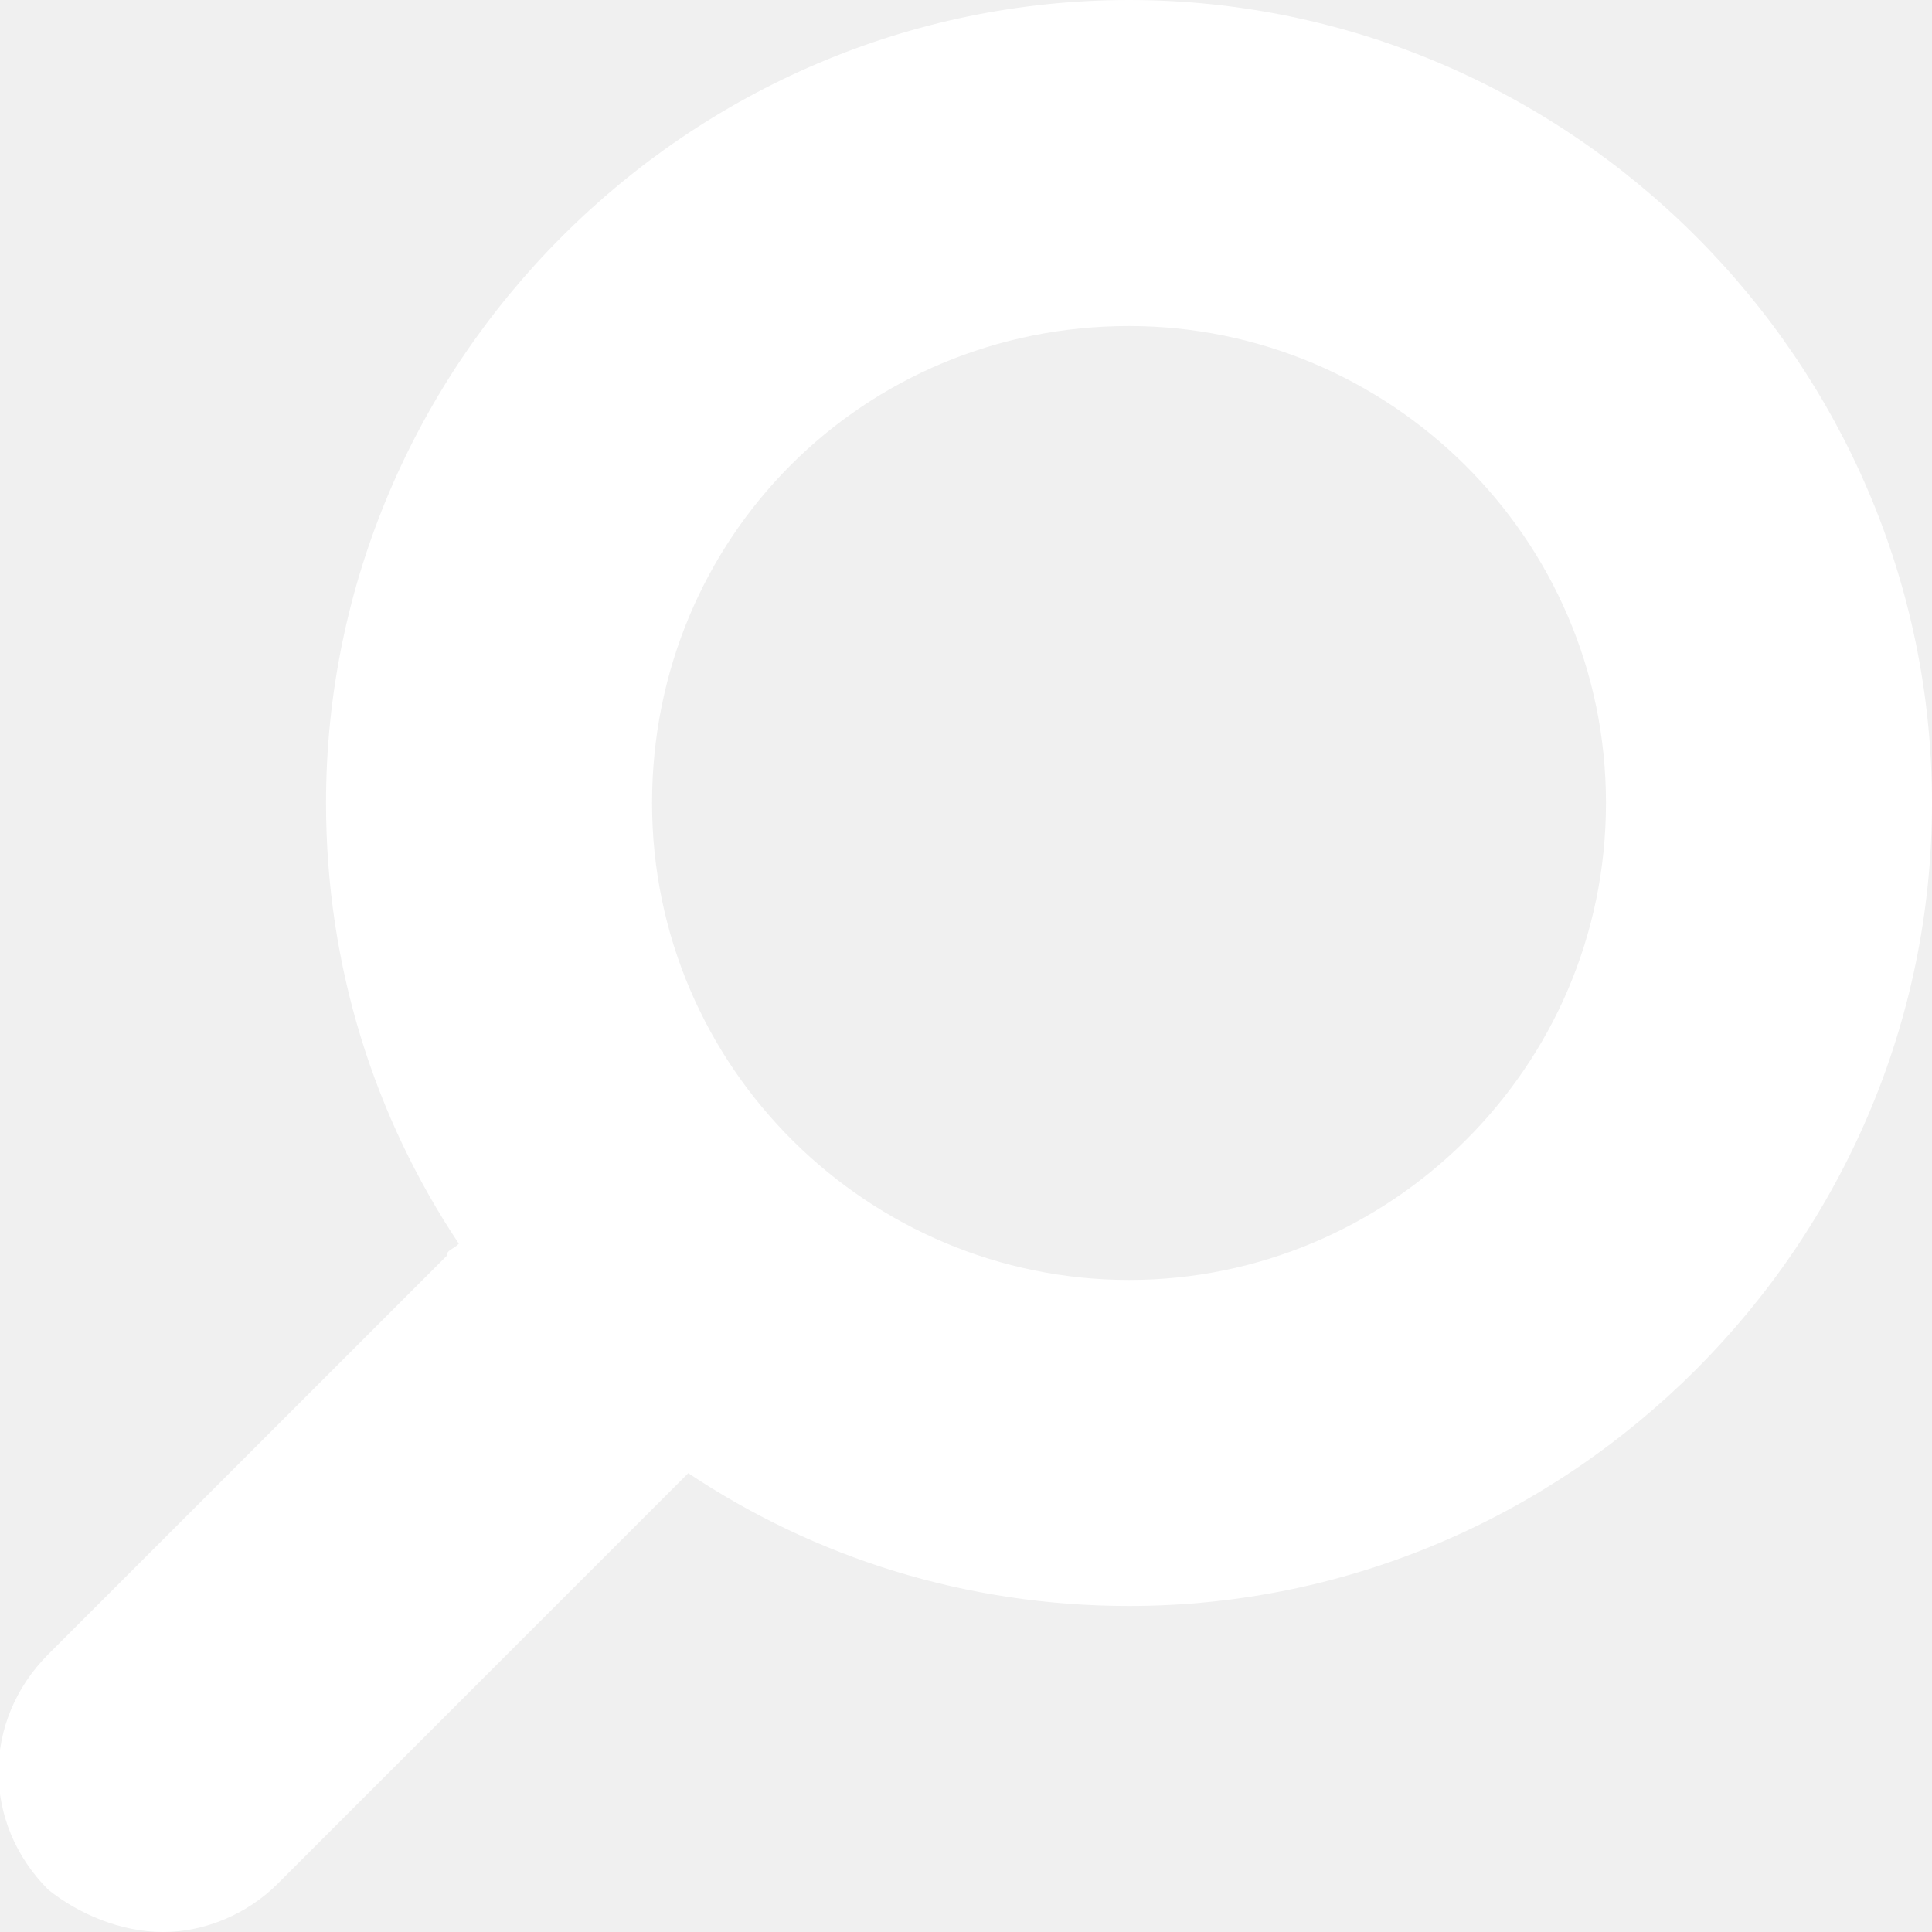
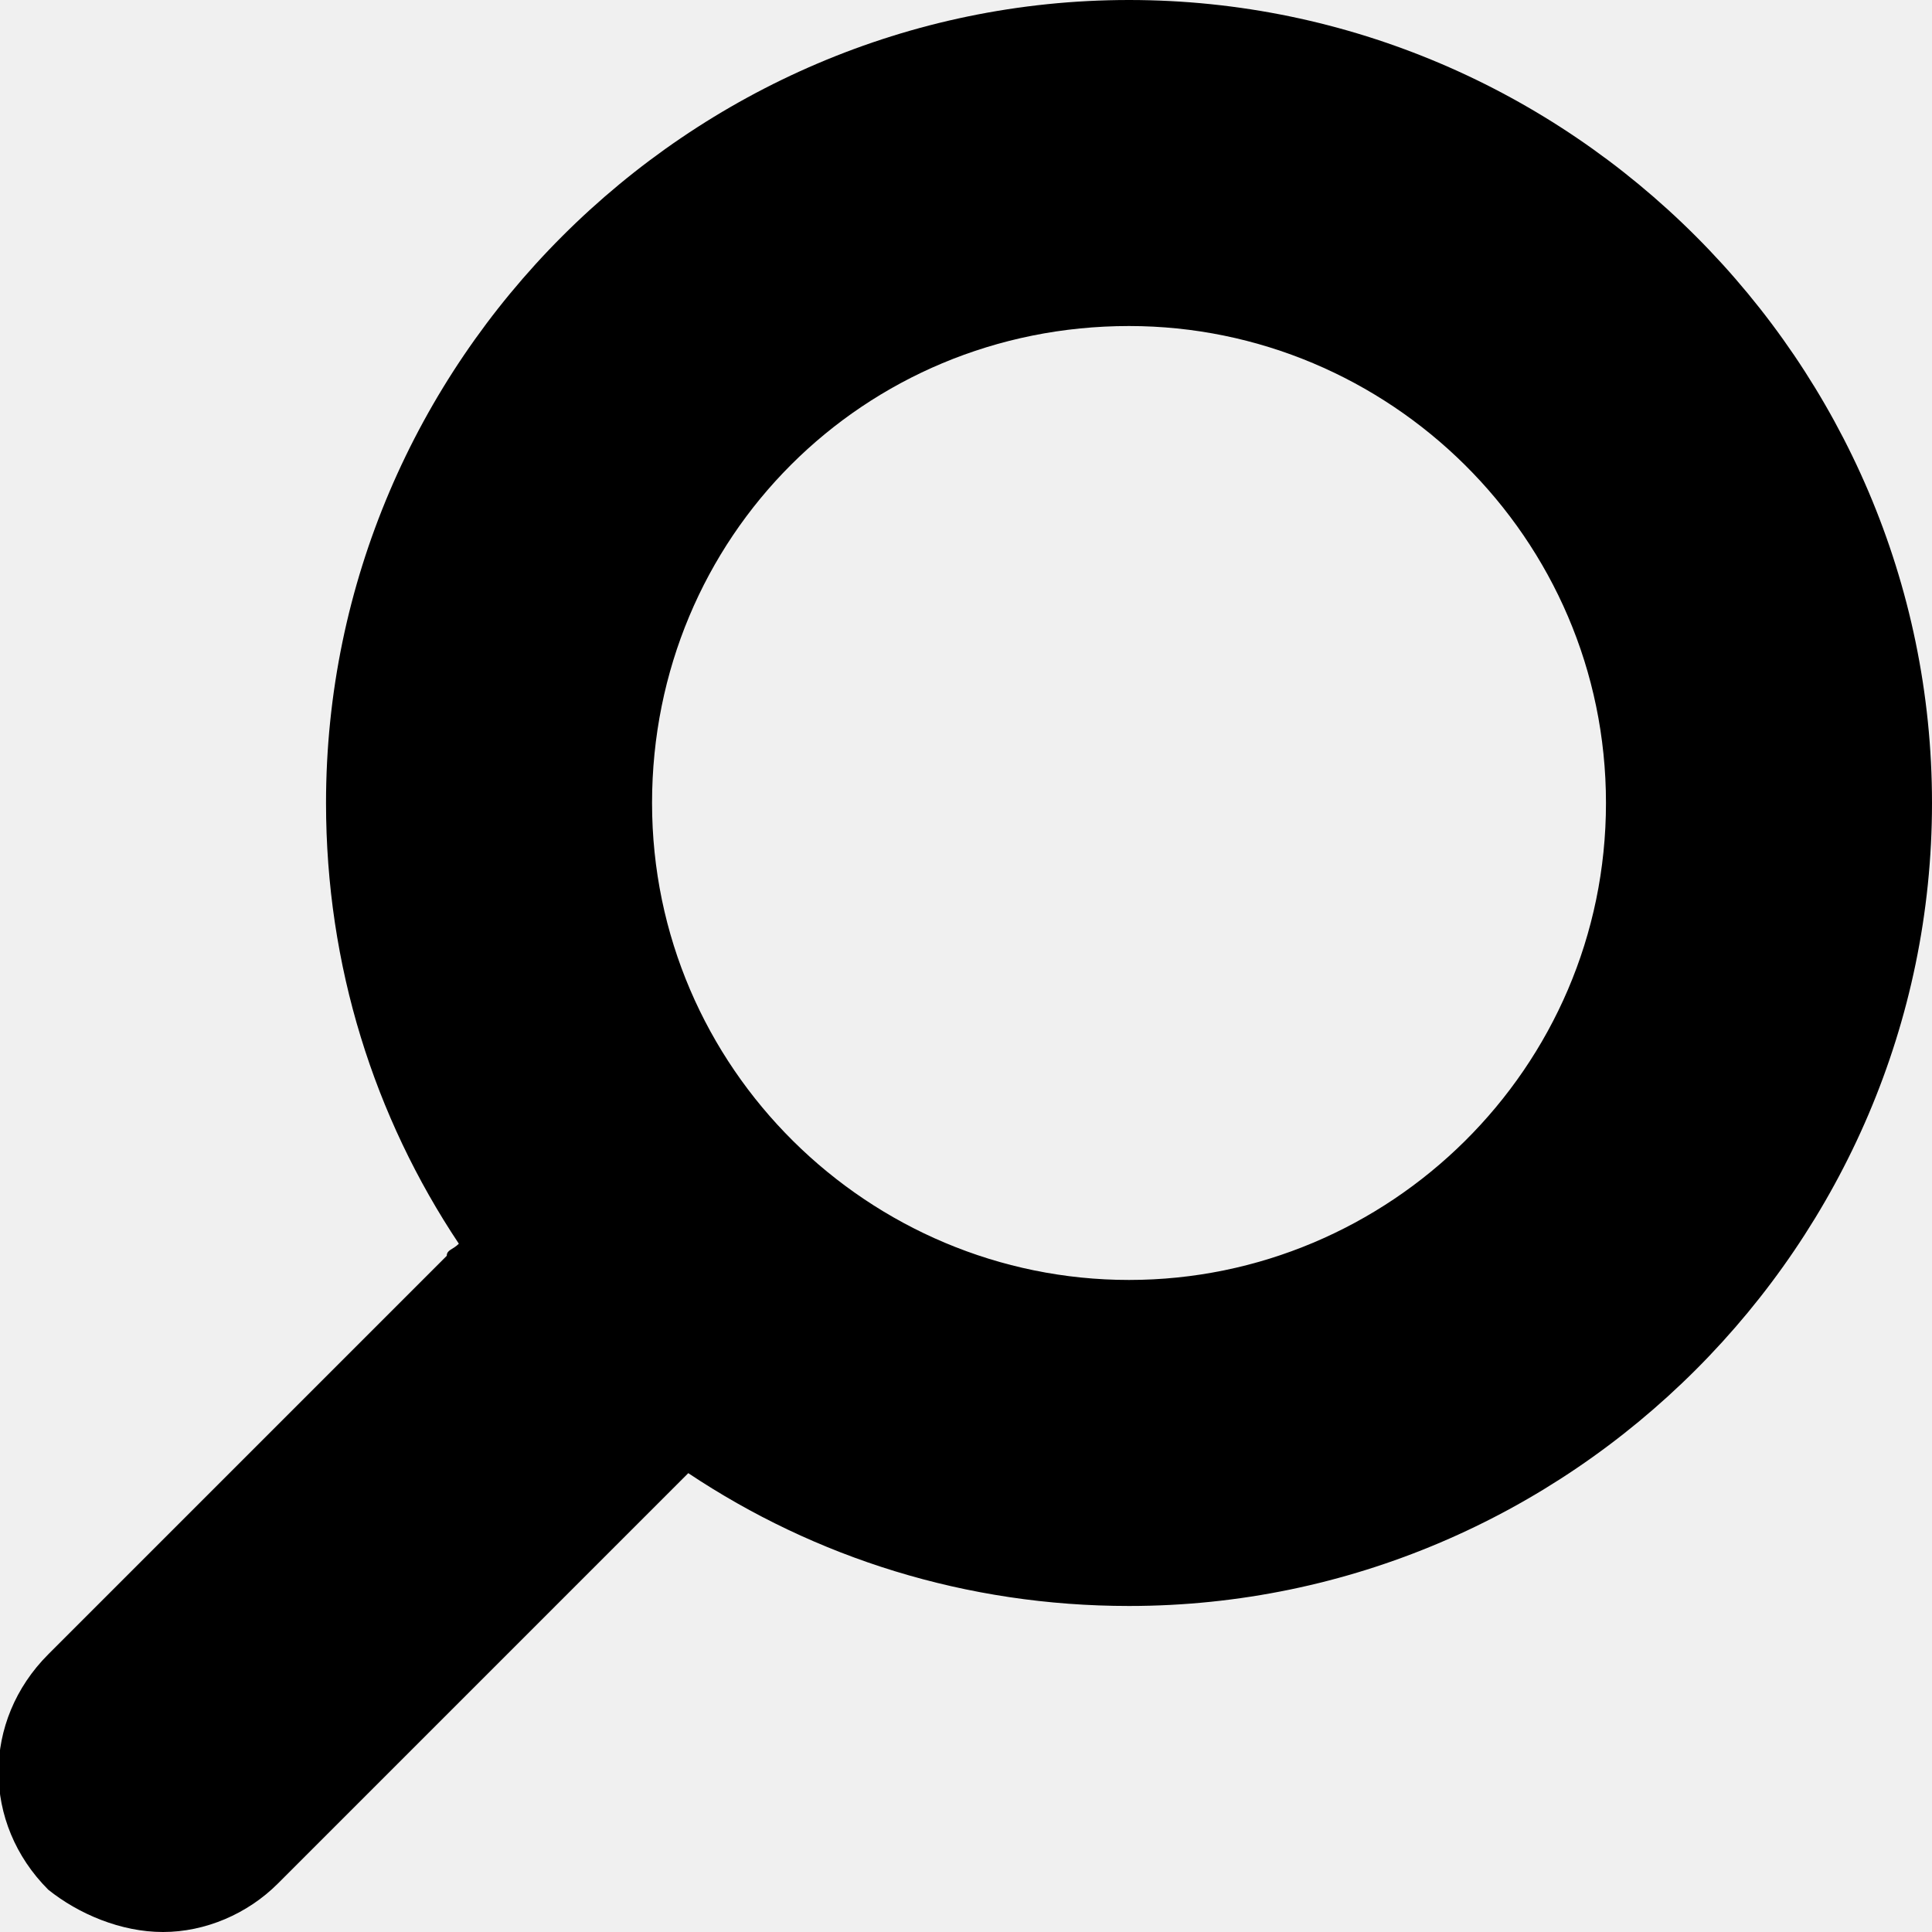
<svg xmlns="http://www.w3.org/2000/svg" version="1.1" id="Warstwa_1" x="0px" y="0px" viewBox="0 0 32 32" style="enable-background:new 0 0 32 32;" xml:space="preserve">
  <style type="text/css">
- 	.st0{fill:#FFFFFF;}
- </style>
+ 		.st0 {
+ 			fill: #000000;
+ 		}
+ 	</style>
  <path class="st0" d="M18.7,0C11.4,0,5.4,6,5.4,13.3c0,2.7,0.8,5.2,2.2,7.3c-0.1,0.1-0.2,0.1-0.2,0.2l-6.6,6.6c-1.1,1.1-1.1,2.8,0,3.9  C1.3,31.7,2,32,2.7,32c0.7,0,1.4-0.3,1.9-0.8l6.6-6.6c0.1-0.1,0.1-0.1,0.2-0.2c2.1,1.4,4.6,2.2,7.3,2.2c7.3,0,13.3-6,13.3-13.3  C32,6,26,0,18.7,0z M18.7,21.2c-4.3,0-7.9-3.5-7.9-7.9s3.5-7.9,7.9-7.9c4.3,0,7.9,3.5,7.9,7.9S23,21.2,18.7,21.2z" />
</svg>
